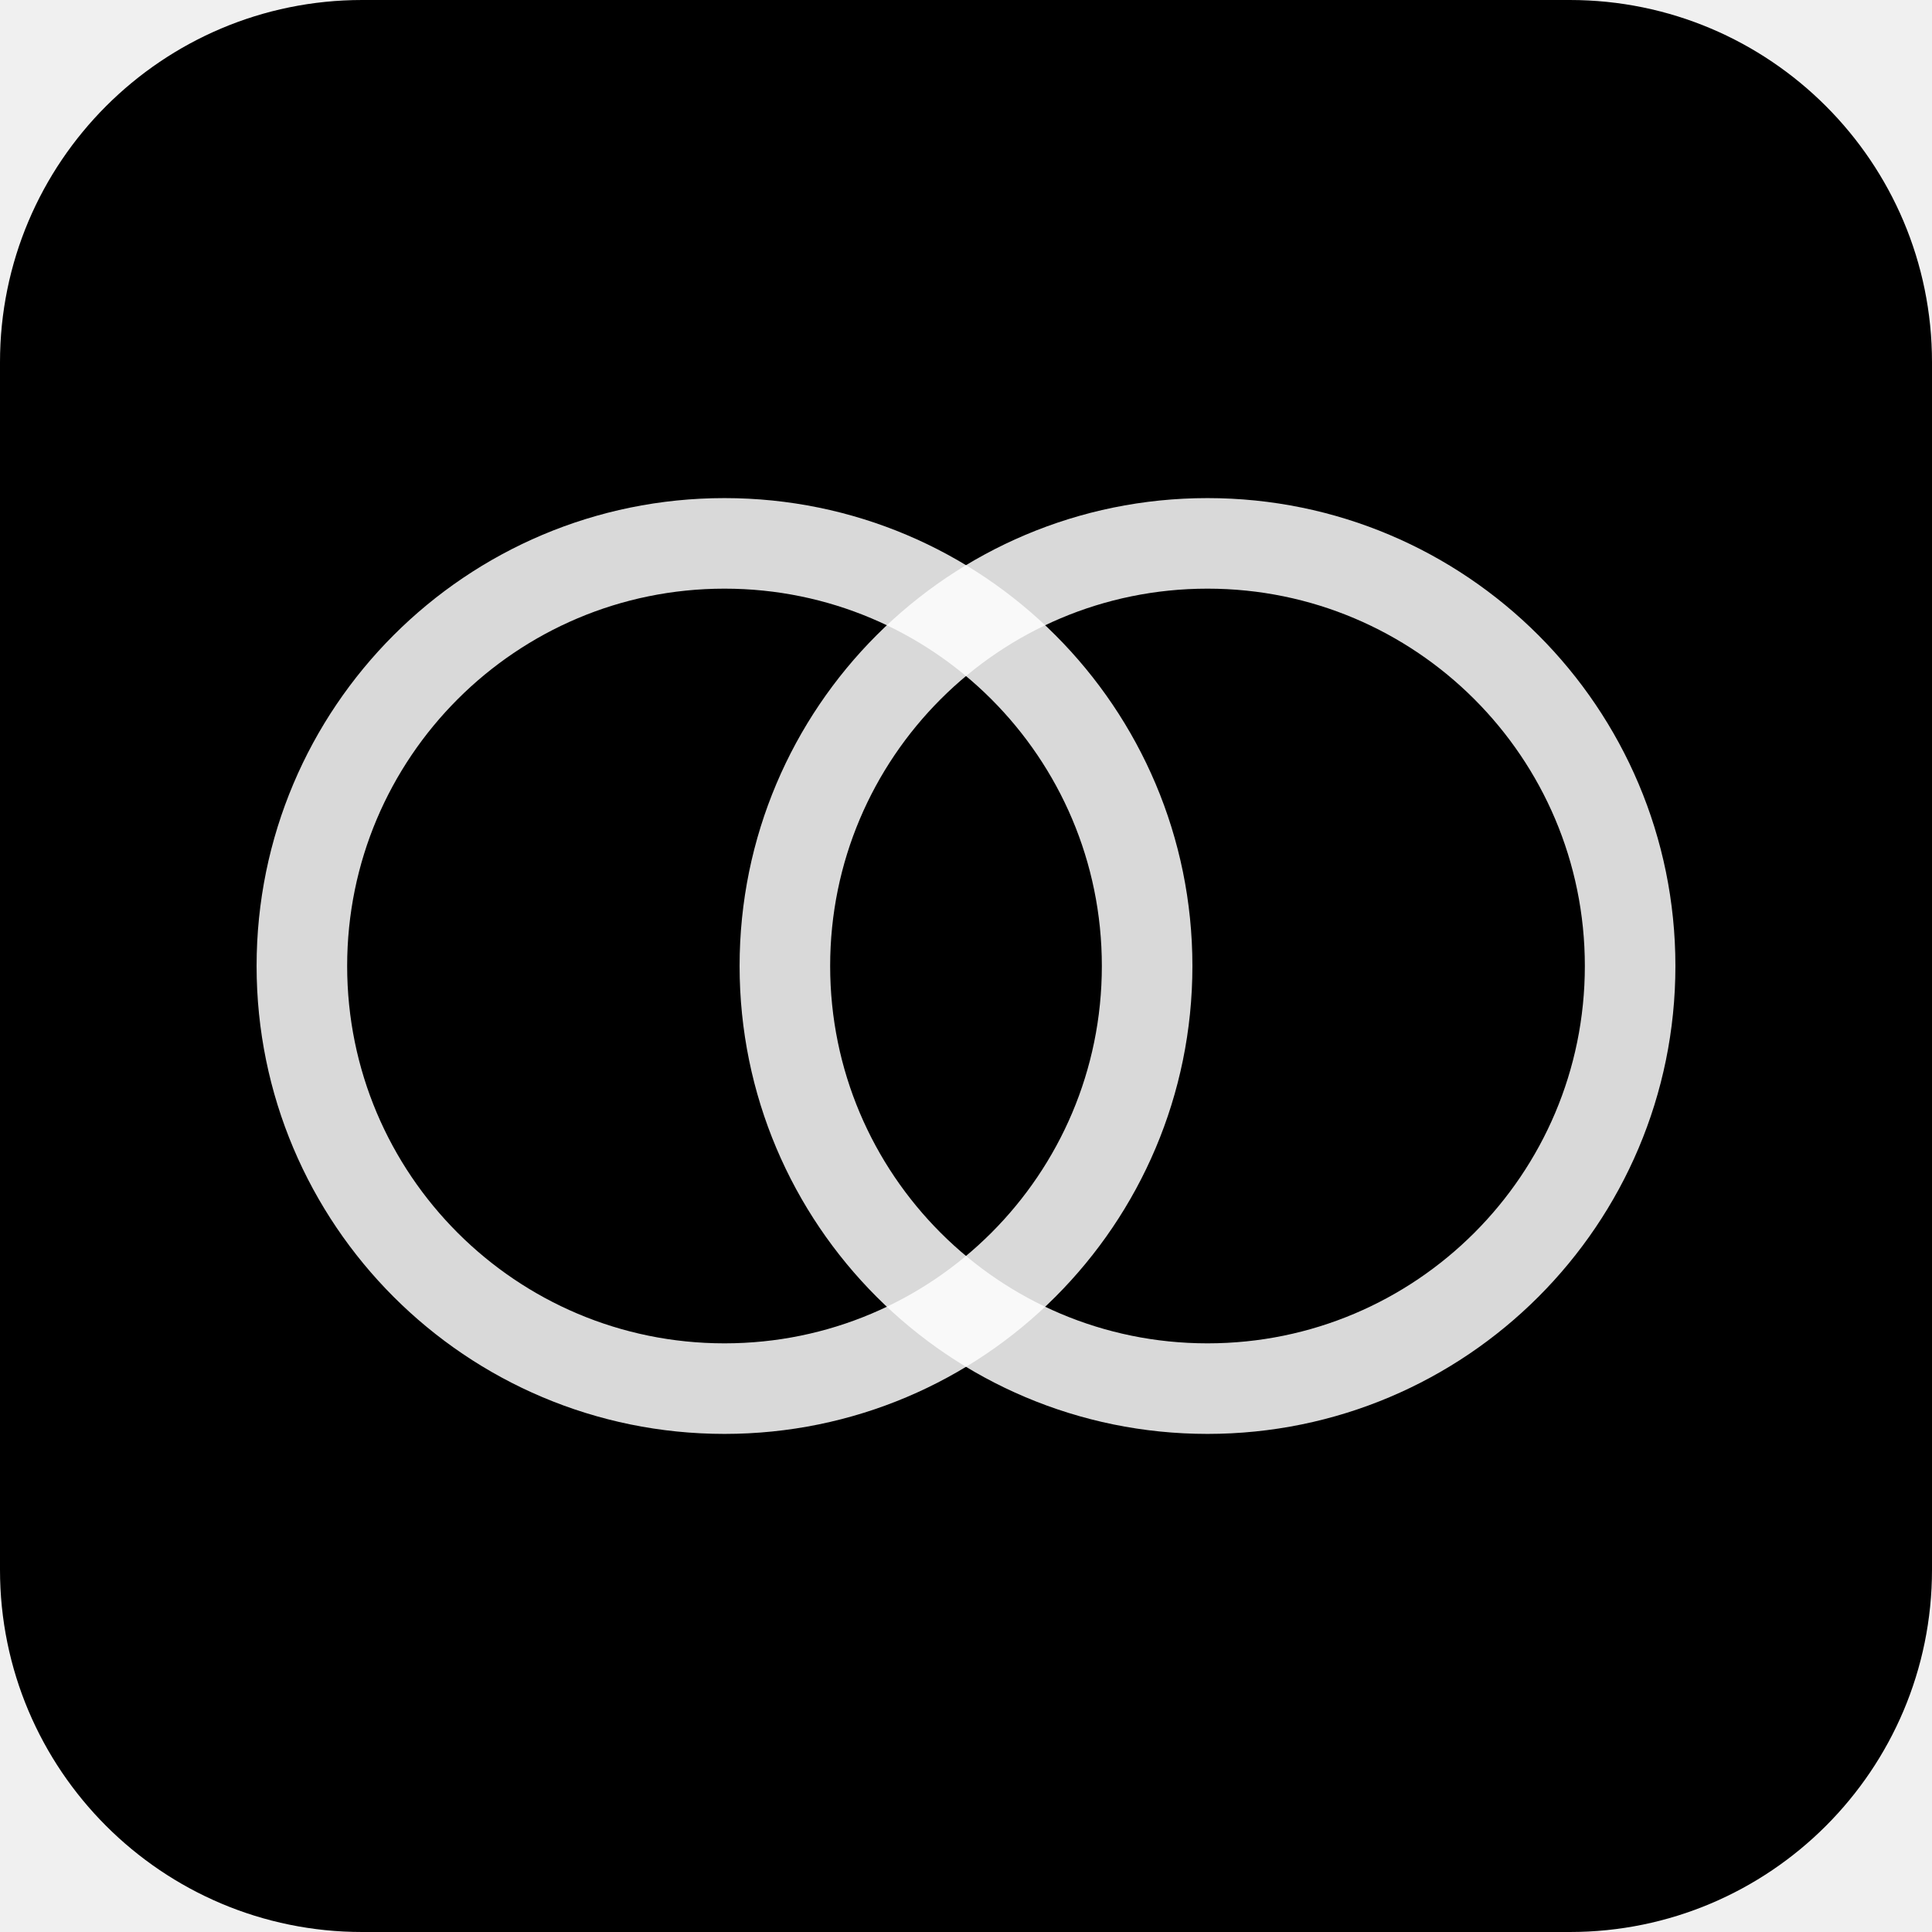
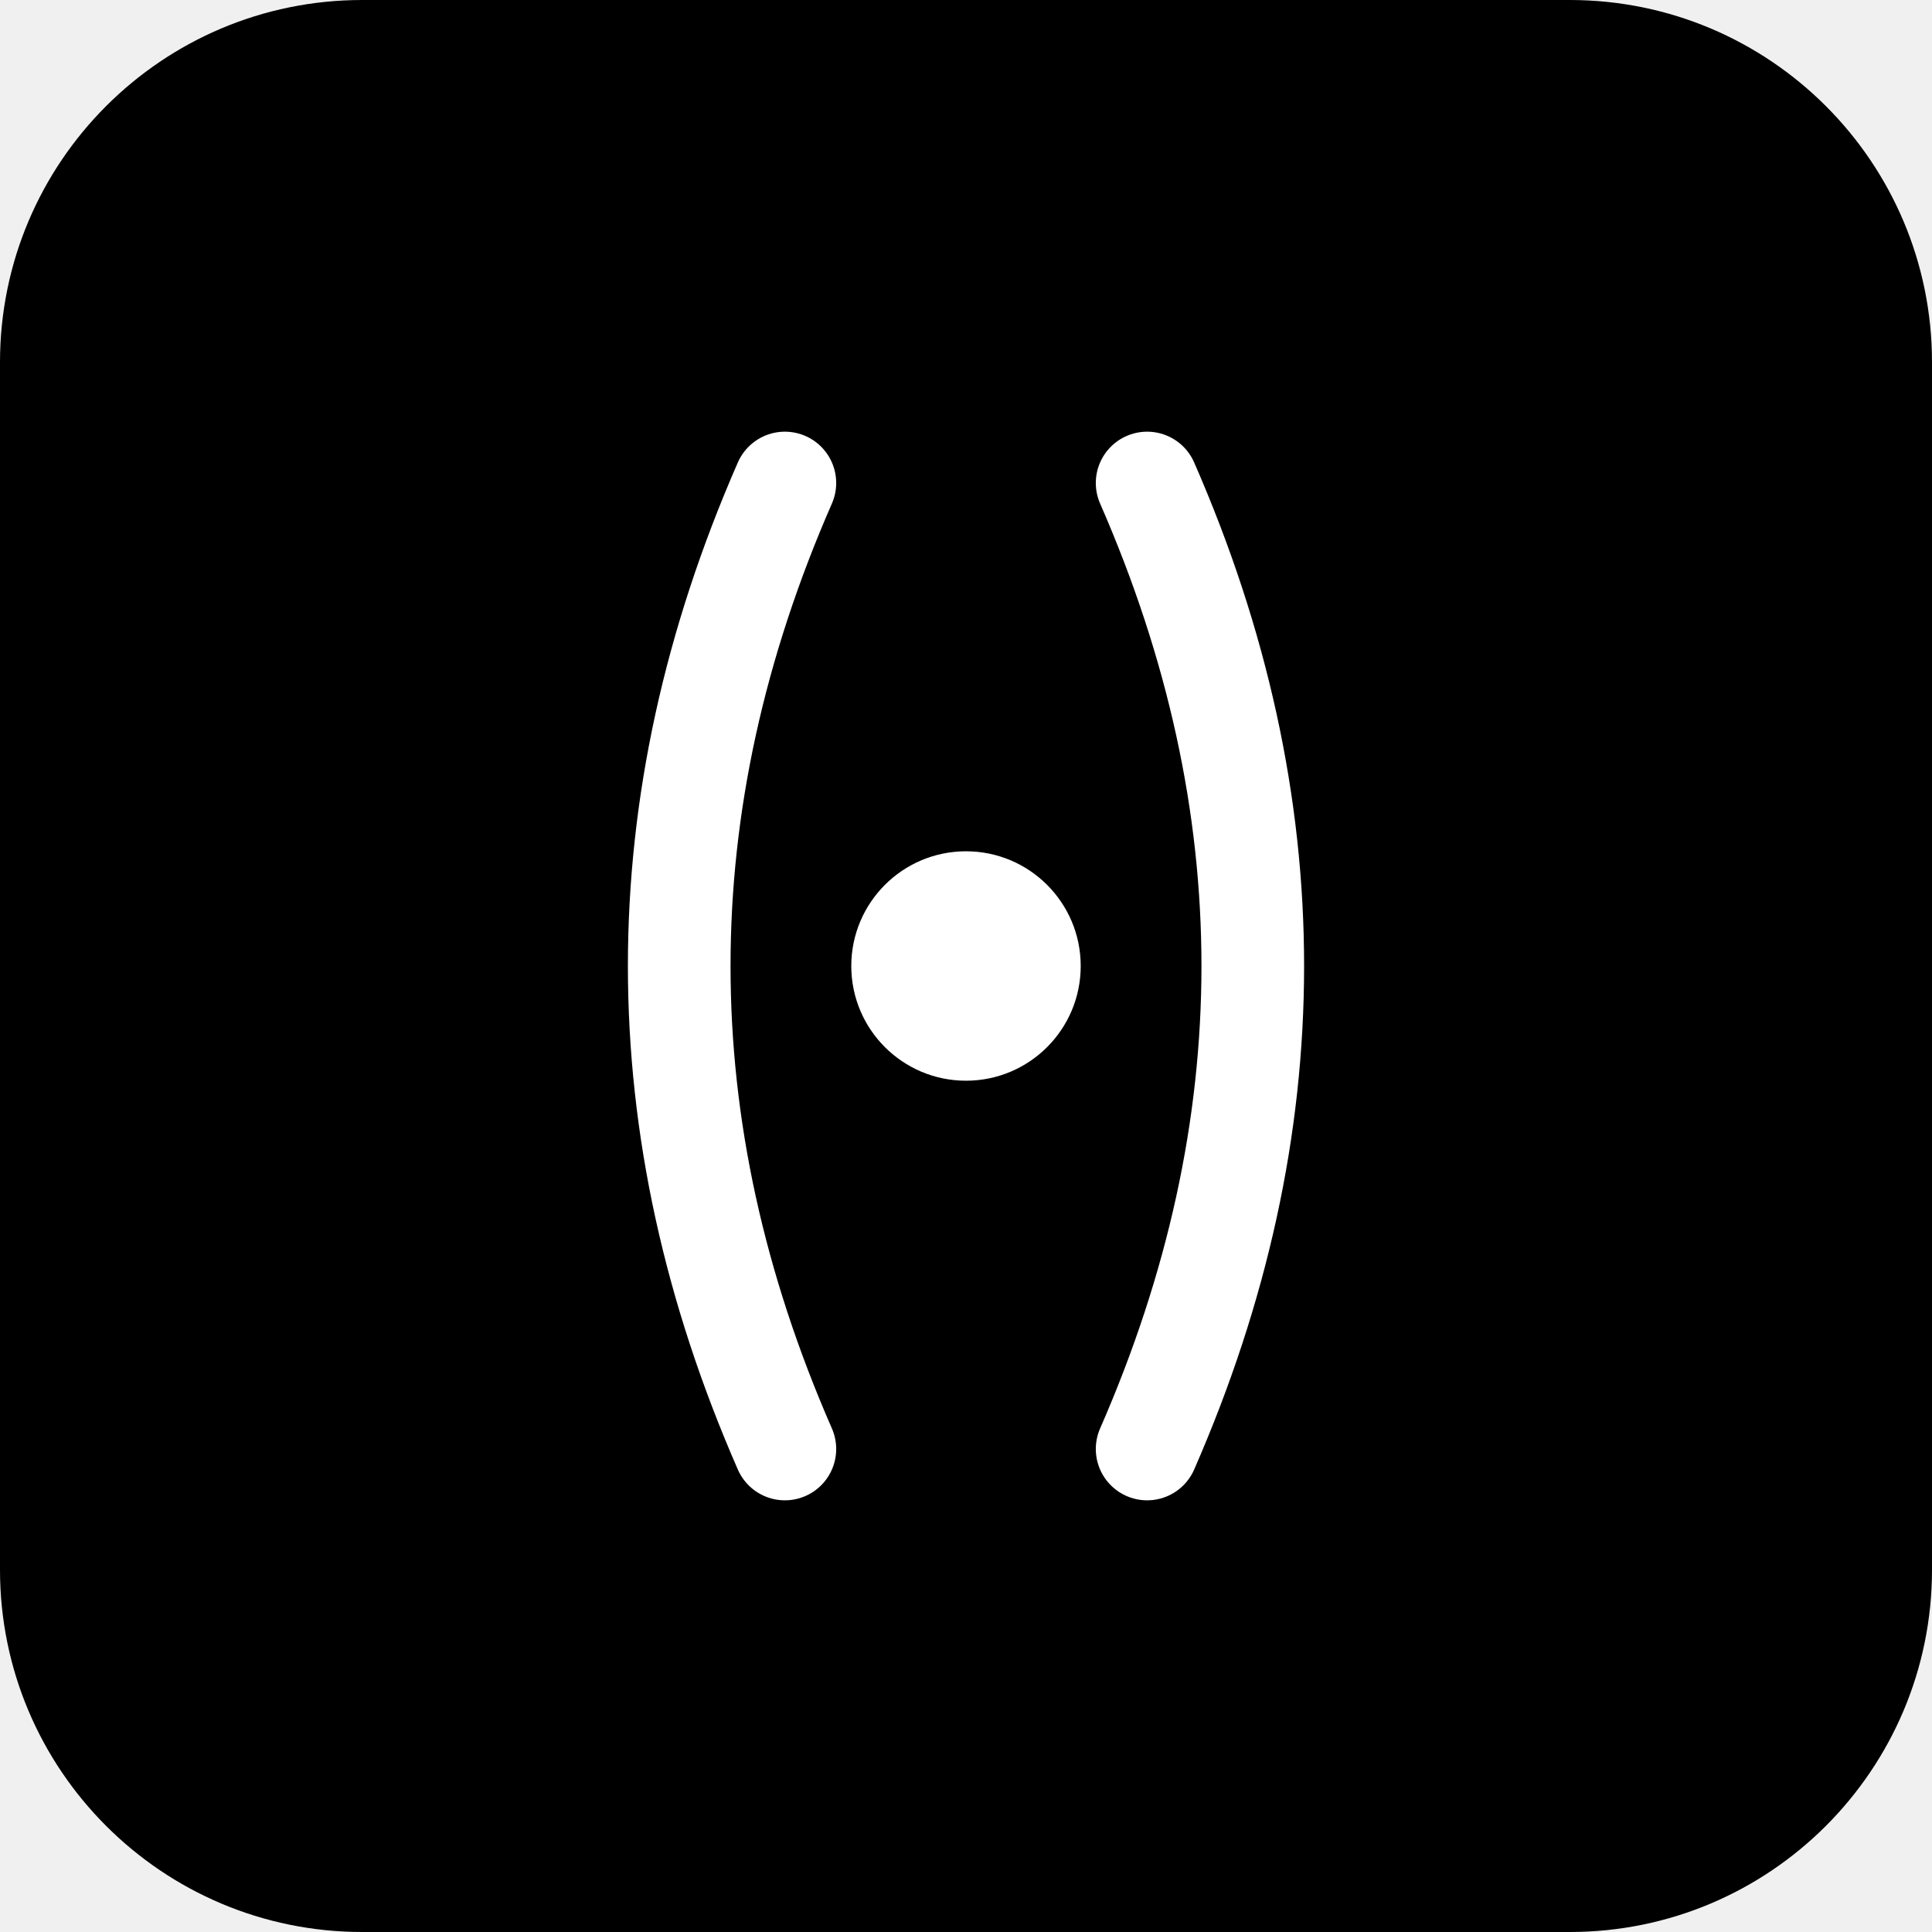
<svg xmlns="http://www.w3.org/2000/svg" viewBox="0 0 32 32">
  <rect width="32" height="32" rx="6" fill="#000" />
-   <circle cx="12" cy="16" r="7" fill="none" stroke="rgba(255,255,255,0.85)" stroke-width="1.5" />
-   <circle cx="20" cy="16" r="7" fill="none" stroke="rgba(255,255,255,0.85)" stroke-width="1.5" />
+   <path d="M13 8 Q9.5 16 13 24" fill="none" stroke="#fff" stroke-width="1.7" stroke-linecap="round" />
+   <path d="M19 8 Q22.5 16 19 24" fill="none" stroke="#fff" stroke-width="1.7" stroke-linecap="round" />
+   <circle cx="16" cy="16" r="1.9" fill="#fff" />
</svg>
